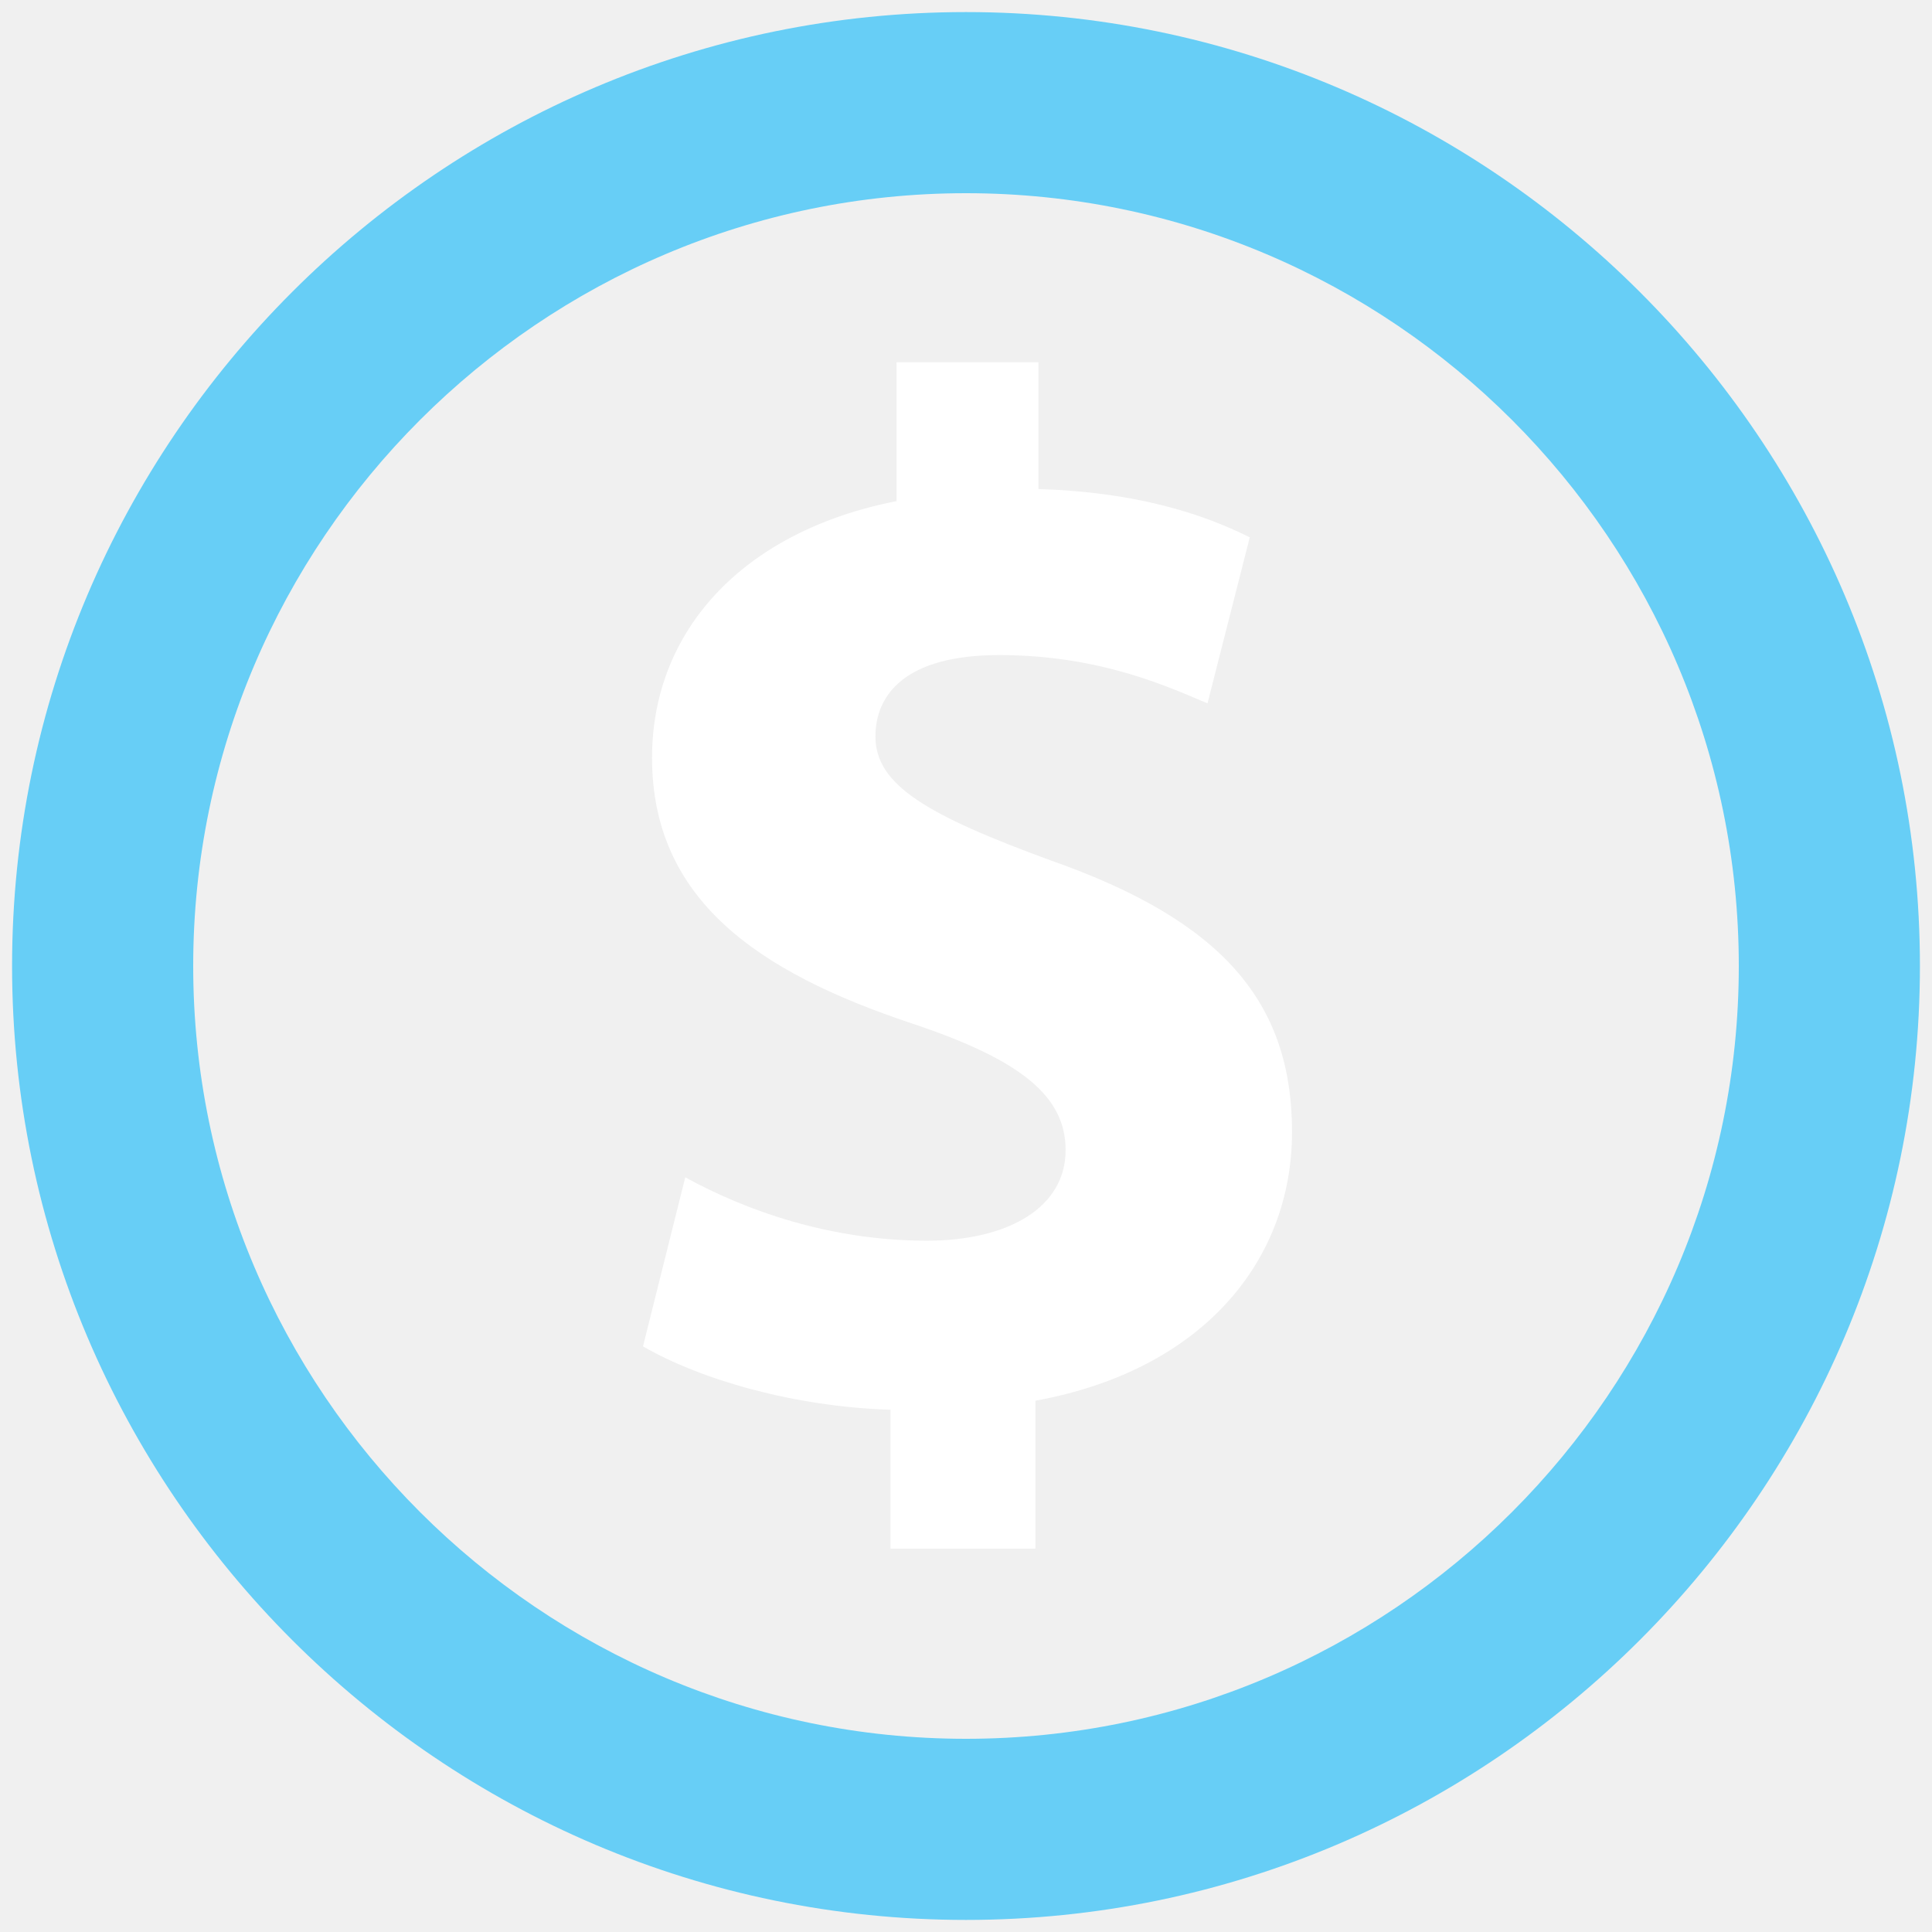
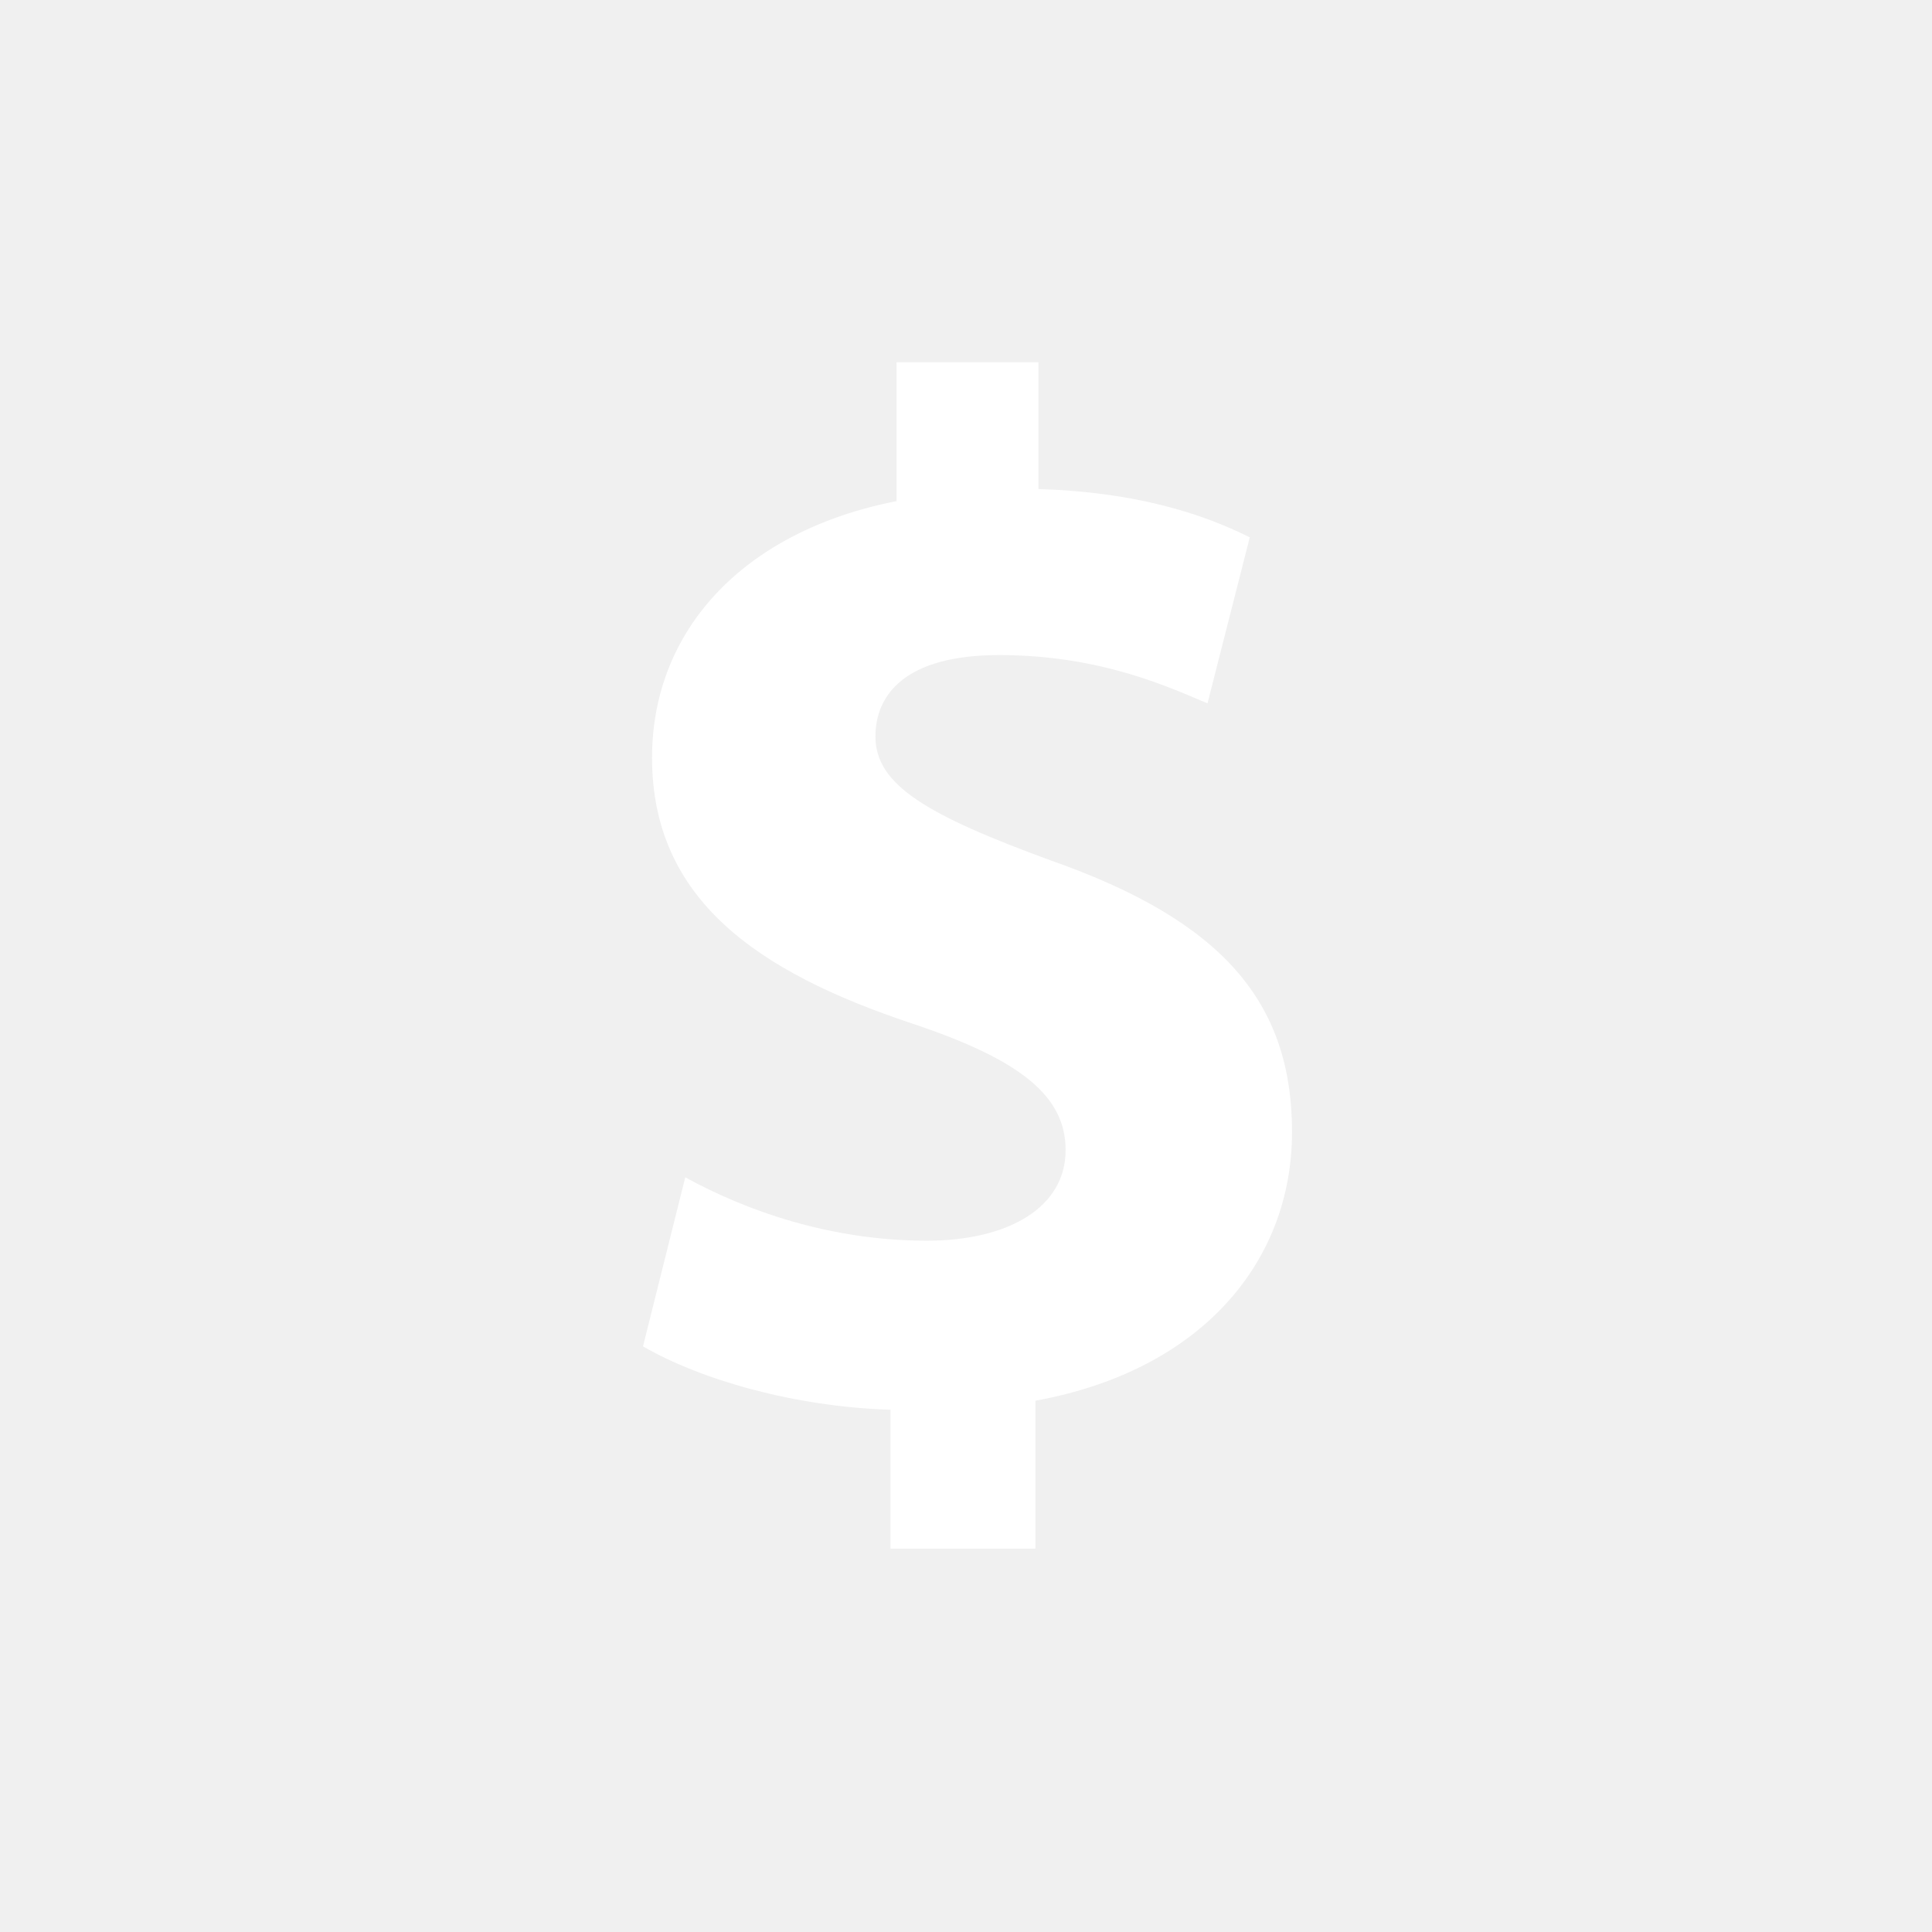
<svg xmlns="http://www.w3.org/2000/svg" version="1.1" id="Layer_1" x="0px" y="0px" viewBox="0 0 64 64" style="enable-background:new 0 0 64 64;" xml:space="preserve">
  <style type="text/css">
- 	.st0{fill:#67CEF6;}
- 	.st1{display:none;}
- 	.st2{fill:none;stroke:#FFFFFF;stroke-width:6;stroke-linecap:round;stroke-miterlimit:10;}
- 	.st3{display:none;fill:#FFFFFF;}
- 	.st4{fill:#FFFFFF;}
+ 	.st0{fill:#FFFFFF;}
</style>
-   <path id="XMLID_1_" class="st0" d="M32,6.4c14.1,0,25.6,11.5,25.6,25.6S46.1,57.6,32,57.6S6.4,46.1,6.4,32S17.9,6.4,32,6.4 M32,0.4  C14.6,0.4,0.4,14.6,0.4,32S14.6,63.6,32,63.6S63.6,49.4,63.6,32S49.4,0.4,32,0.4L32,0.4z" />
-   <g id="XMLID_4_" class="st1">
-     <line id="XMLID_2_" class="st2" x1="46.6" y1="32" x2="17.4" y2="32" />
-     <line id="XMLID_3_" class="st2" x1="32" y1="46.6" x2="32" y2="17.4" />
-   </g>
-   <path id="XMLID_5_" class="st3" d="M15,19.8c0,0,39,9.7,6.5,26.2c0,0,30.5-10,26.5-19S15,19.8,15,19.8z" />
-   <g id="XMLID_7_">
-     <path id="XMLID_9_" class="st4" d="M29.5,51.3v-4.6c-3.2-0.1-6.3-1-8.2-2.1l1.4-5.6c2,1.1,4.8,2.1,8,2.1c2.7,0,4.6-1.1,4.6-3   c0-1.8-1.5-3-5.1-4.2c-5.1-1.7-8.6-4.1-8.6-8.8c0-4.2,3-7.5,8.1-8.5v-4.6h4.7v4.2c3.2,0.1,5.4,0.8,7,1.6L40,23.3   c-1.2-0.5-3.5-1.6-6.9-1.6C30,21.7,29,23,29,24.4c0,1.6,1.7,2.6,5.8,4.1c5.7,2,8,4.7,8,9c0,4.3-3,7.9-8.5,8.9v4.9H29.5z" />
-   </g>
+   <path id="XMLID_9_" class="st0" d="M29.5,51.3v-4.6c-3.2-0.1-6.3-1-8.2-2.1l1.4-5.6c2,1.1,4.8,2.1,8,2.1c2.7,0,4.6-1.1,4.6-3  c0-1.8-1.5-3-5.1-4.2c-5.1-1.7-8.6-4.1-8.6-8.8c0-4.2,3-7.5,8.1-8.5V12h4.7v4.2c3.2,0.1,5.4,0.8,7,1.6L40,23.3  c-1.2-0.5-3.5-1.6-6.9-1.6C30,21.7,29,23,29,24.4c0,1.6,1.7,2.6,5.8,4.1c5.7,2,8,4.7,8,9s-3,7.9-8.5,8.9v4.9  C34.3,51.3,29.5,51.3,29.5,51.3z" />
</svg>
